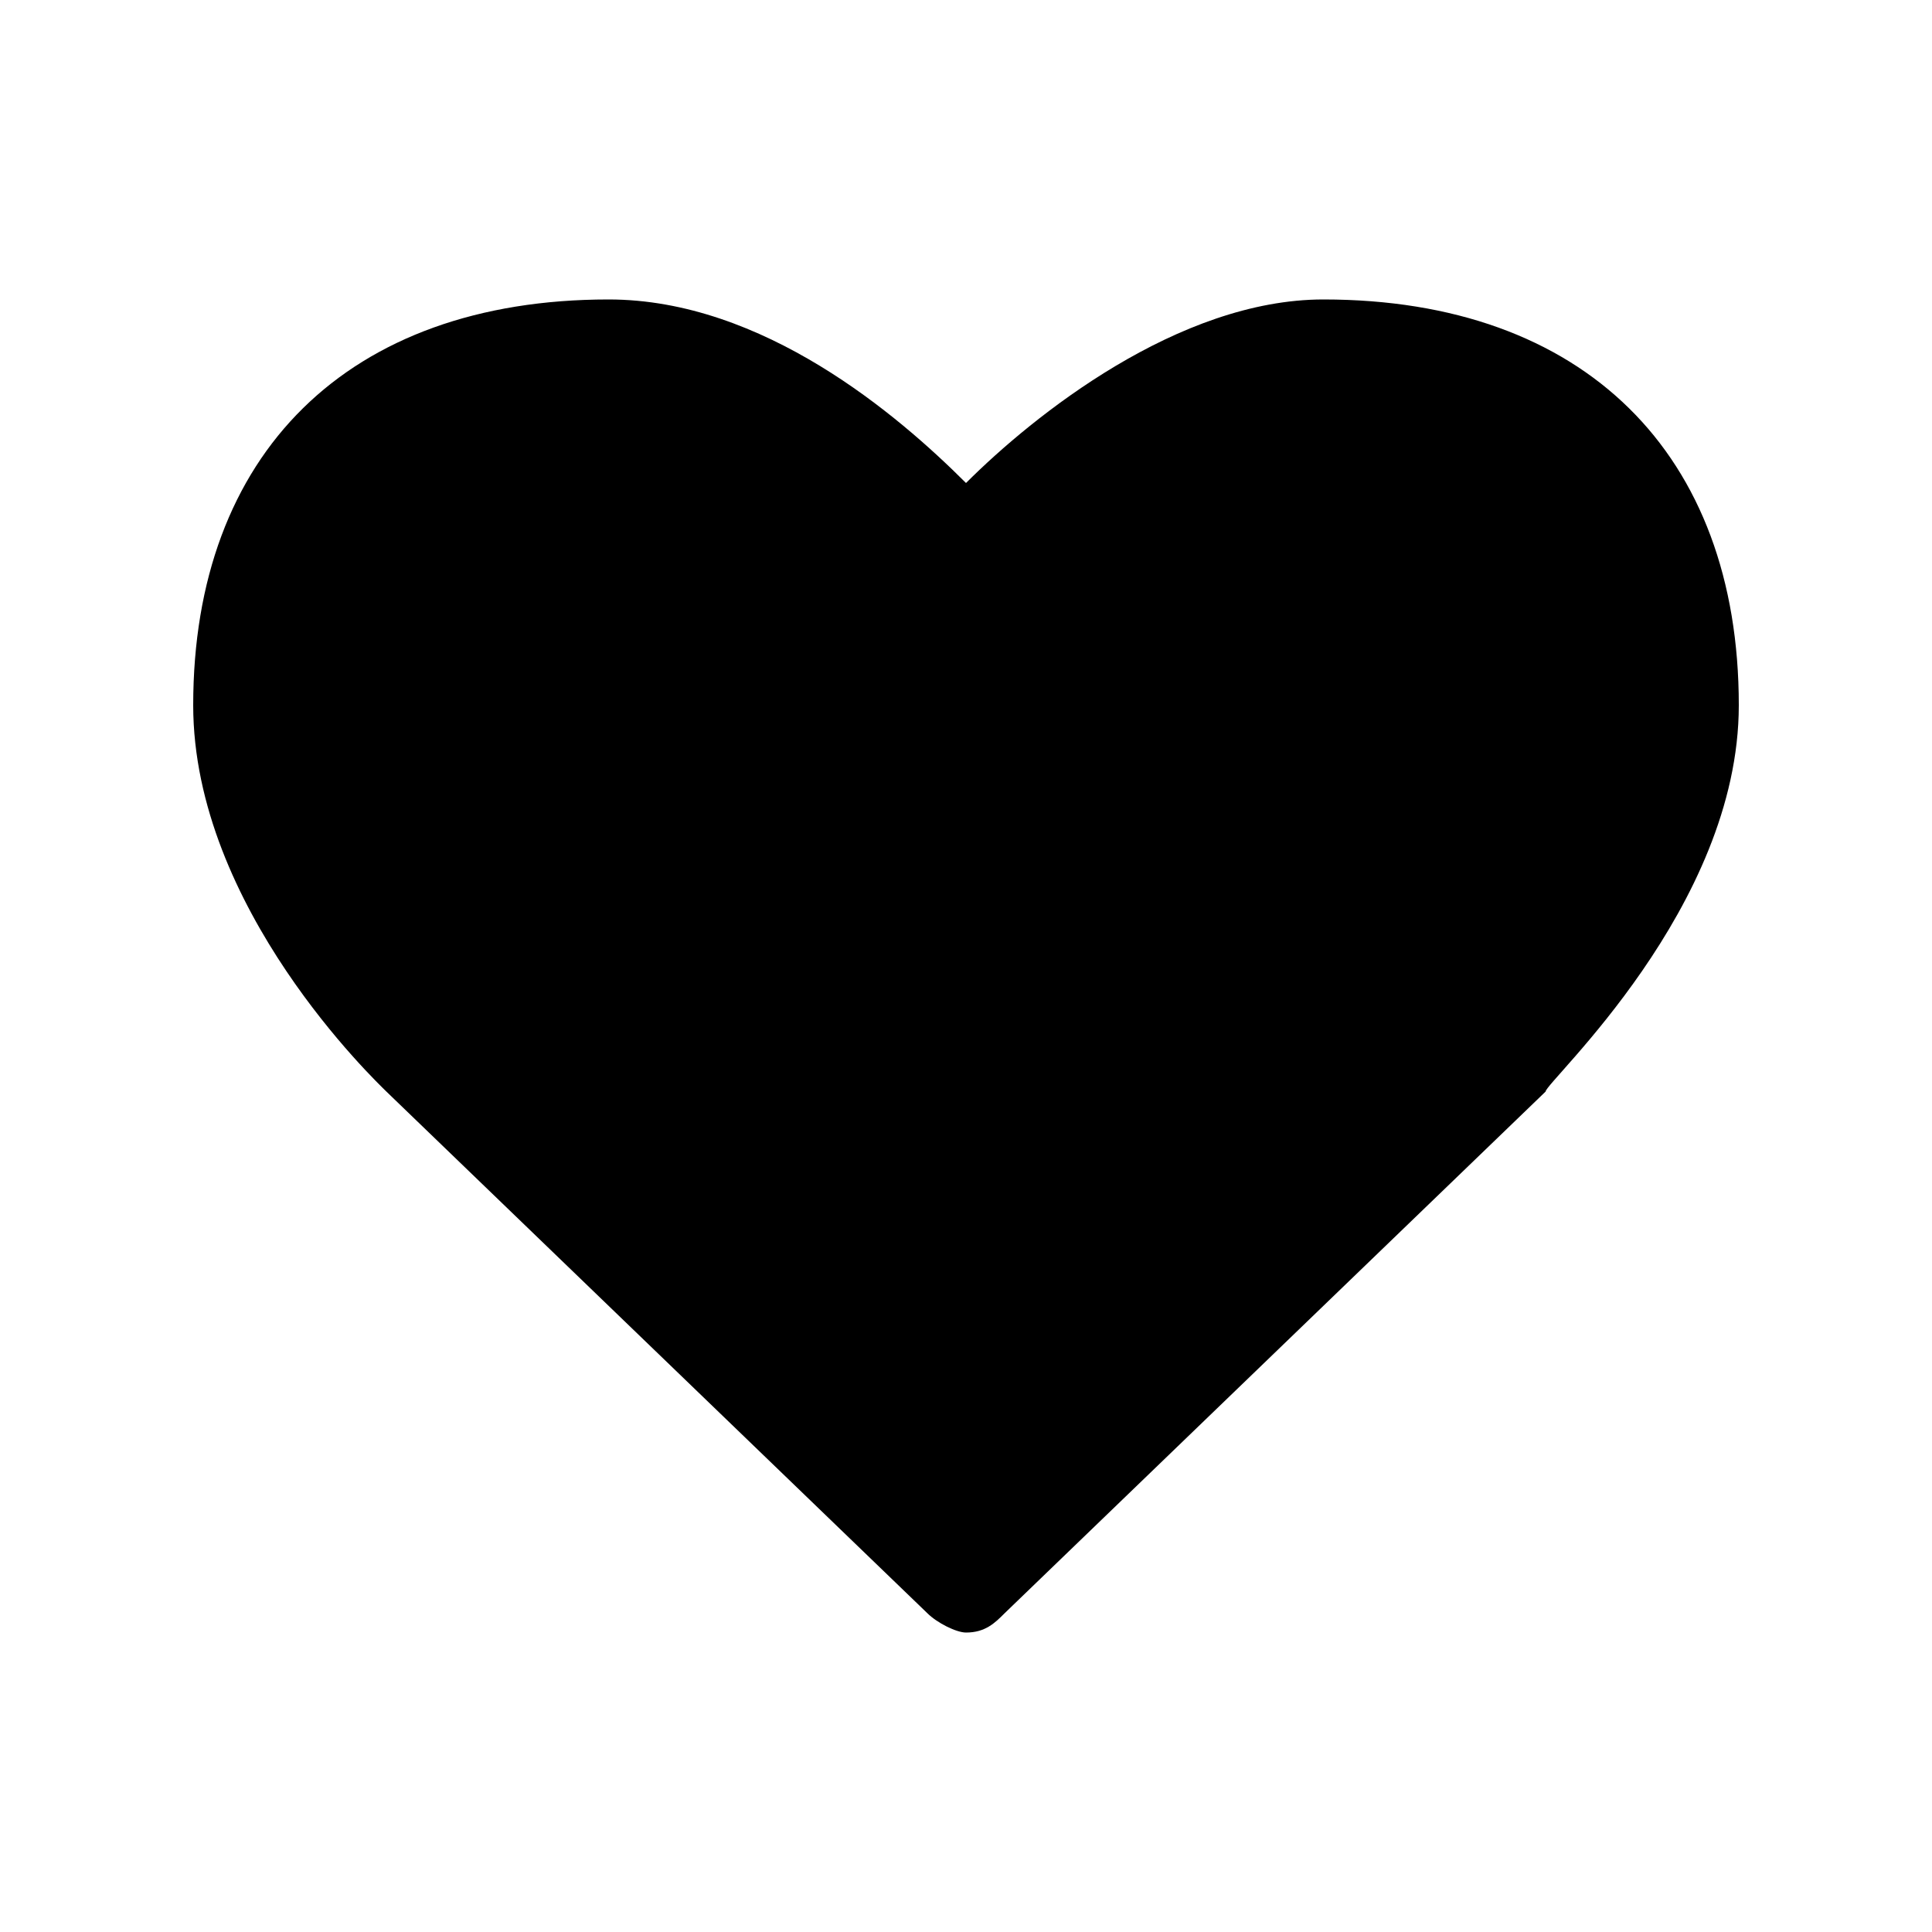
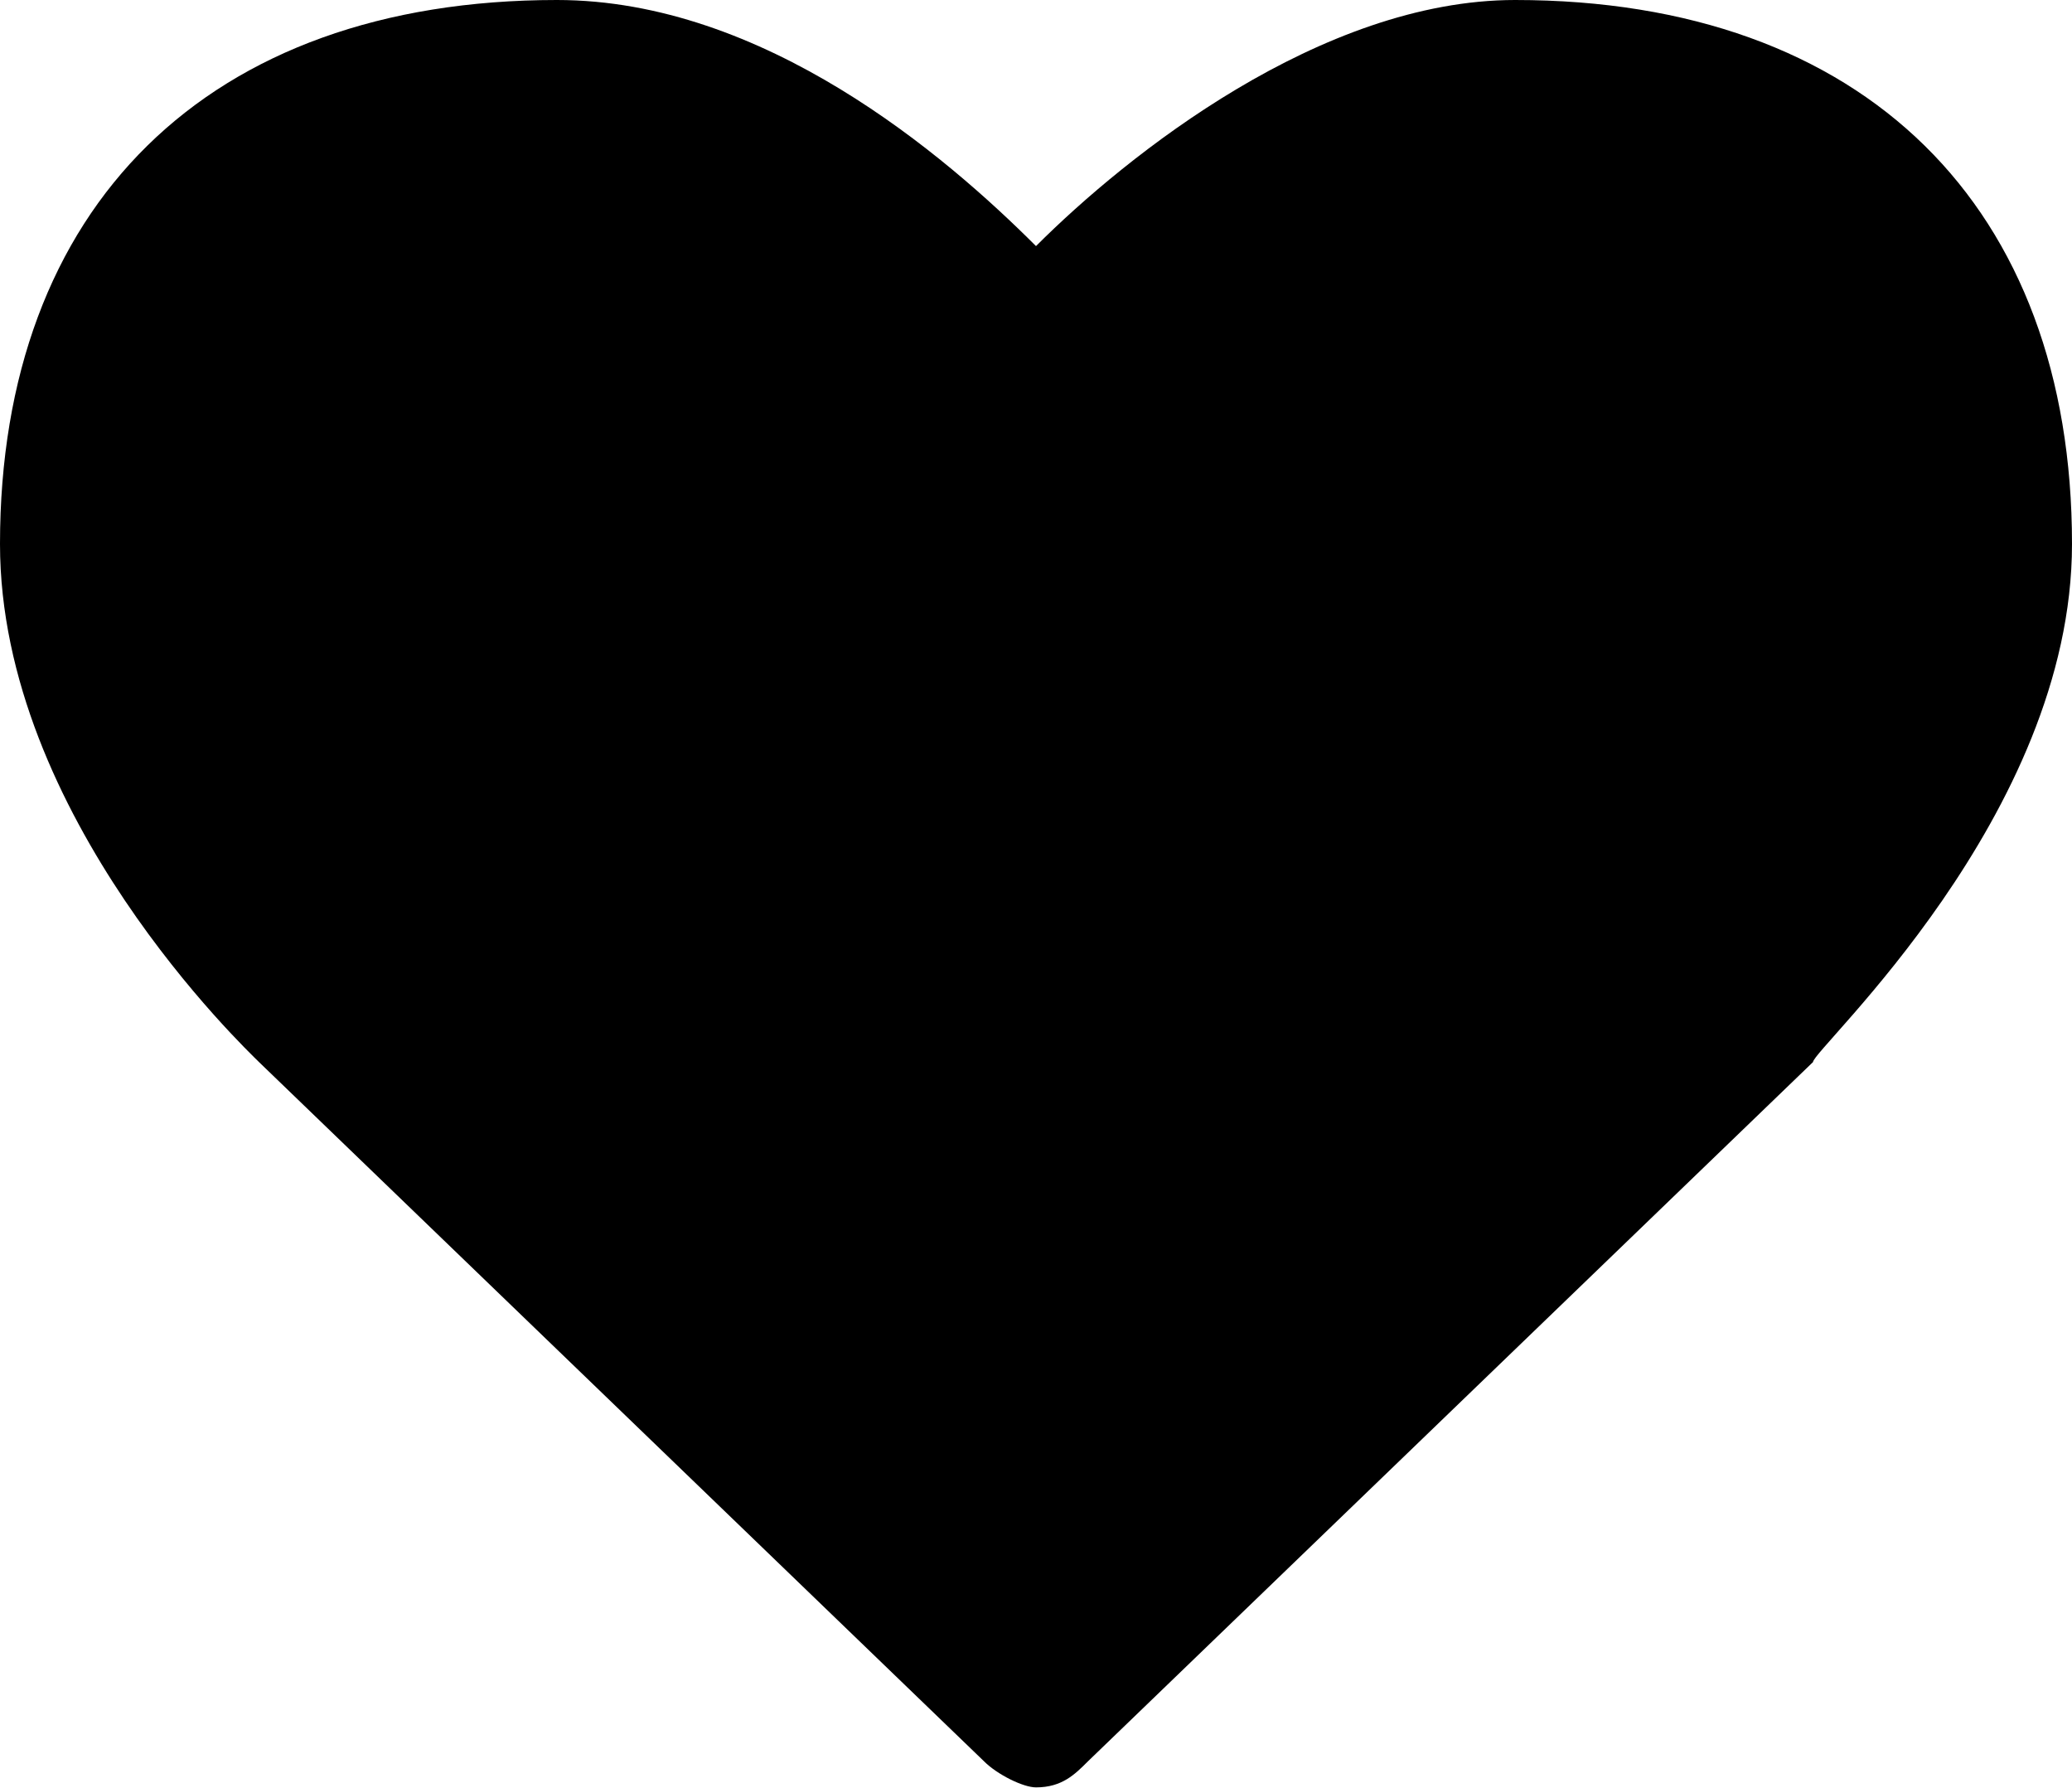
- <svg xmlns="http://www.w3.org/2000/svg" version="1.0" id="Calque_1" x="0px" y="0px" viewBox="0 0 20 20" style="enable-background:new 0 0 20 20;" xml:space="preserve">
+ <svg xmlns="http://www.w3.org/2000/svg" version="1.1" id="Calque_1" x="0px" y="0px" viewBox="0 0 16 13.8" style="enable-background:new 0 0 16 13.8;" xml:space="preserve">
  <g>
-     <path d="M9.6,16.7L4,11.3c-0.1-0.1-2-1.9-2-4c0-2.6,1.6-4.2,4.3-4.2c1.6,0,3,1.2,3.7,1.9c0.7-0.7,2.2-1.9,3.7-1.9   c2.7,0,4.3,1.6,4.3,4.2c0,2.1-2,3.9-2,4l-5.6,5.4c-0.1,0.1-0.2,0.2-0.4,0.2C9.9,16.9,9.7,16.8,9.6,16.7z" />
+     <path d="M7.6,13.6L2,8.2c-0.1-0.1-2-1.9-2-4C0,1.6,1.6,0,4.3,0c1.6,0,3,1.2,3.7,1.9C8.7,1.2,10.2,0,11.7,0C14.4,0,16,1.6,16,4.2   c0,2.1-2,3.9-2,4l-5.6,5.4c-0.1,0.1-0.2,0.2-0.4,0.2C7.9,13.8,7.7,13.7,7.6,13.6z" />
  </g>
</svg>
